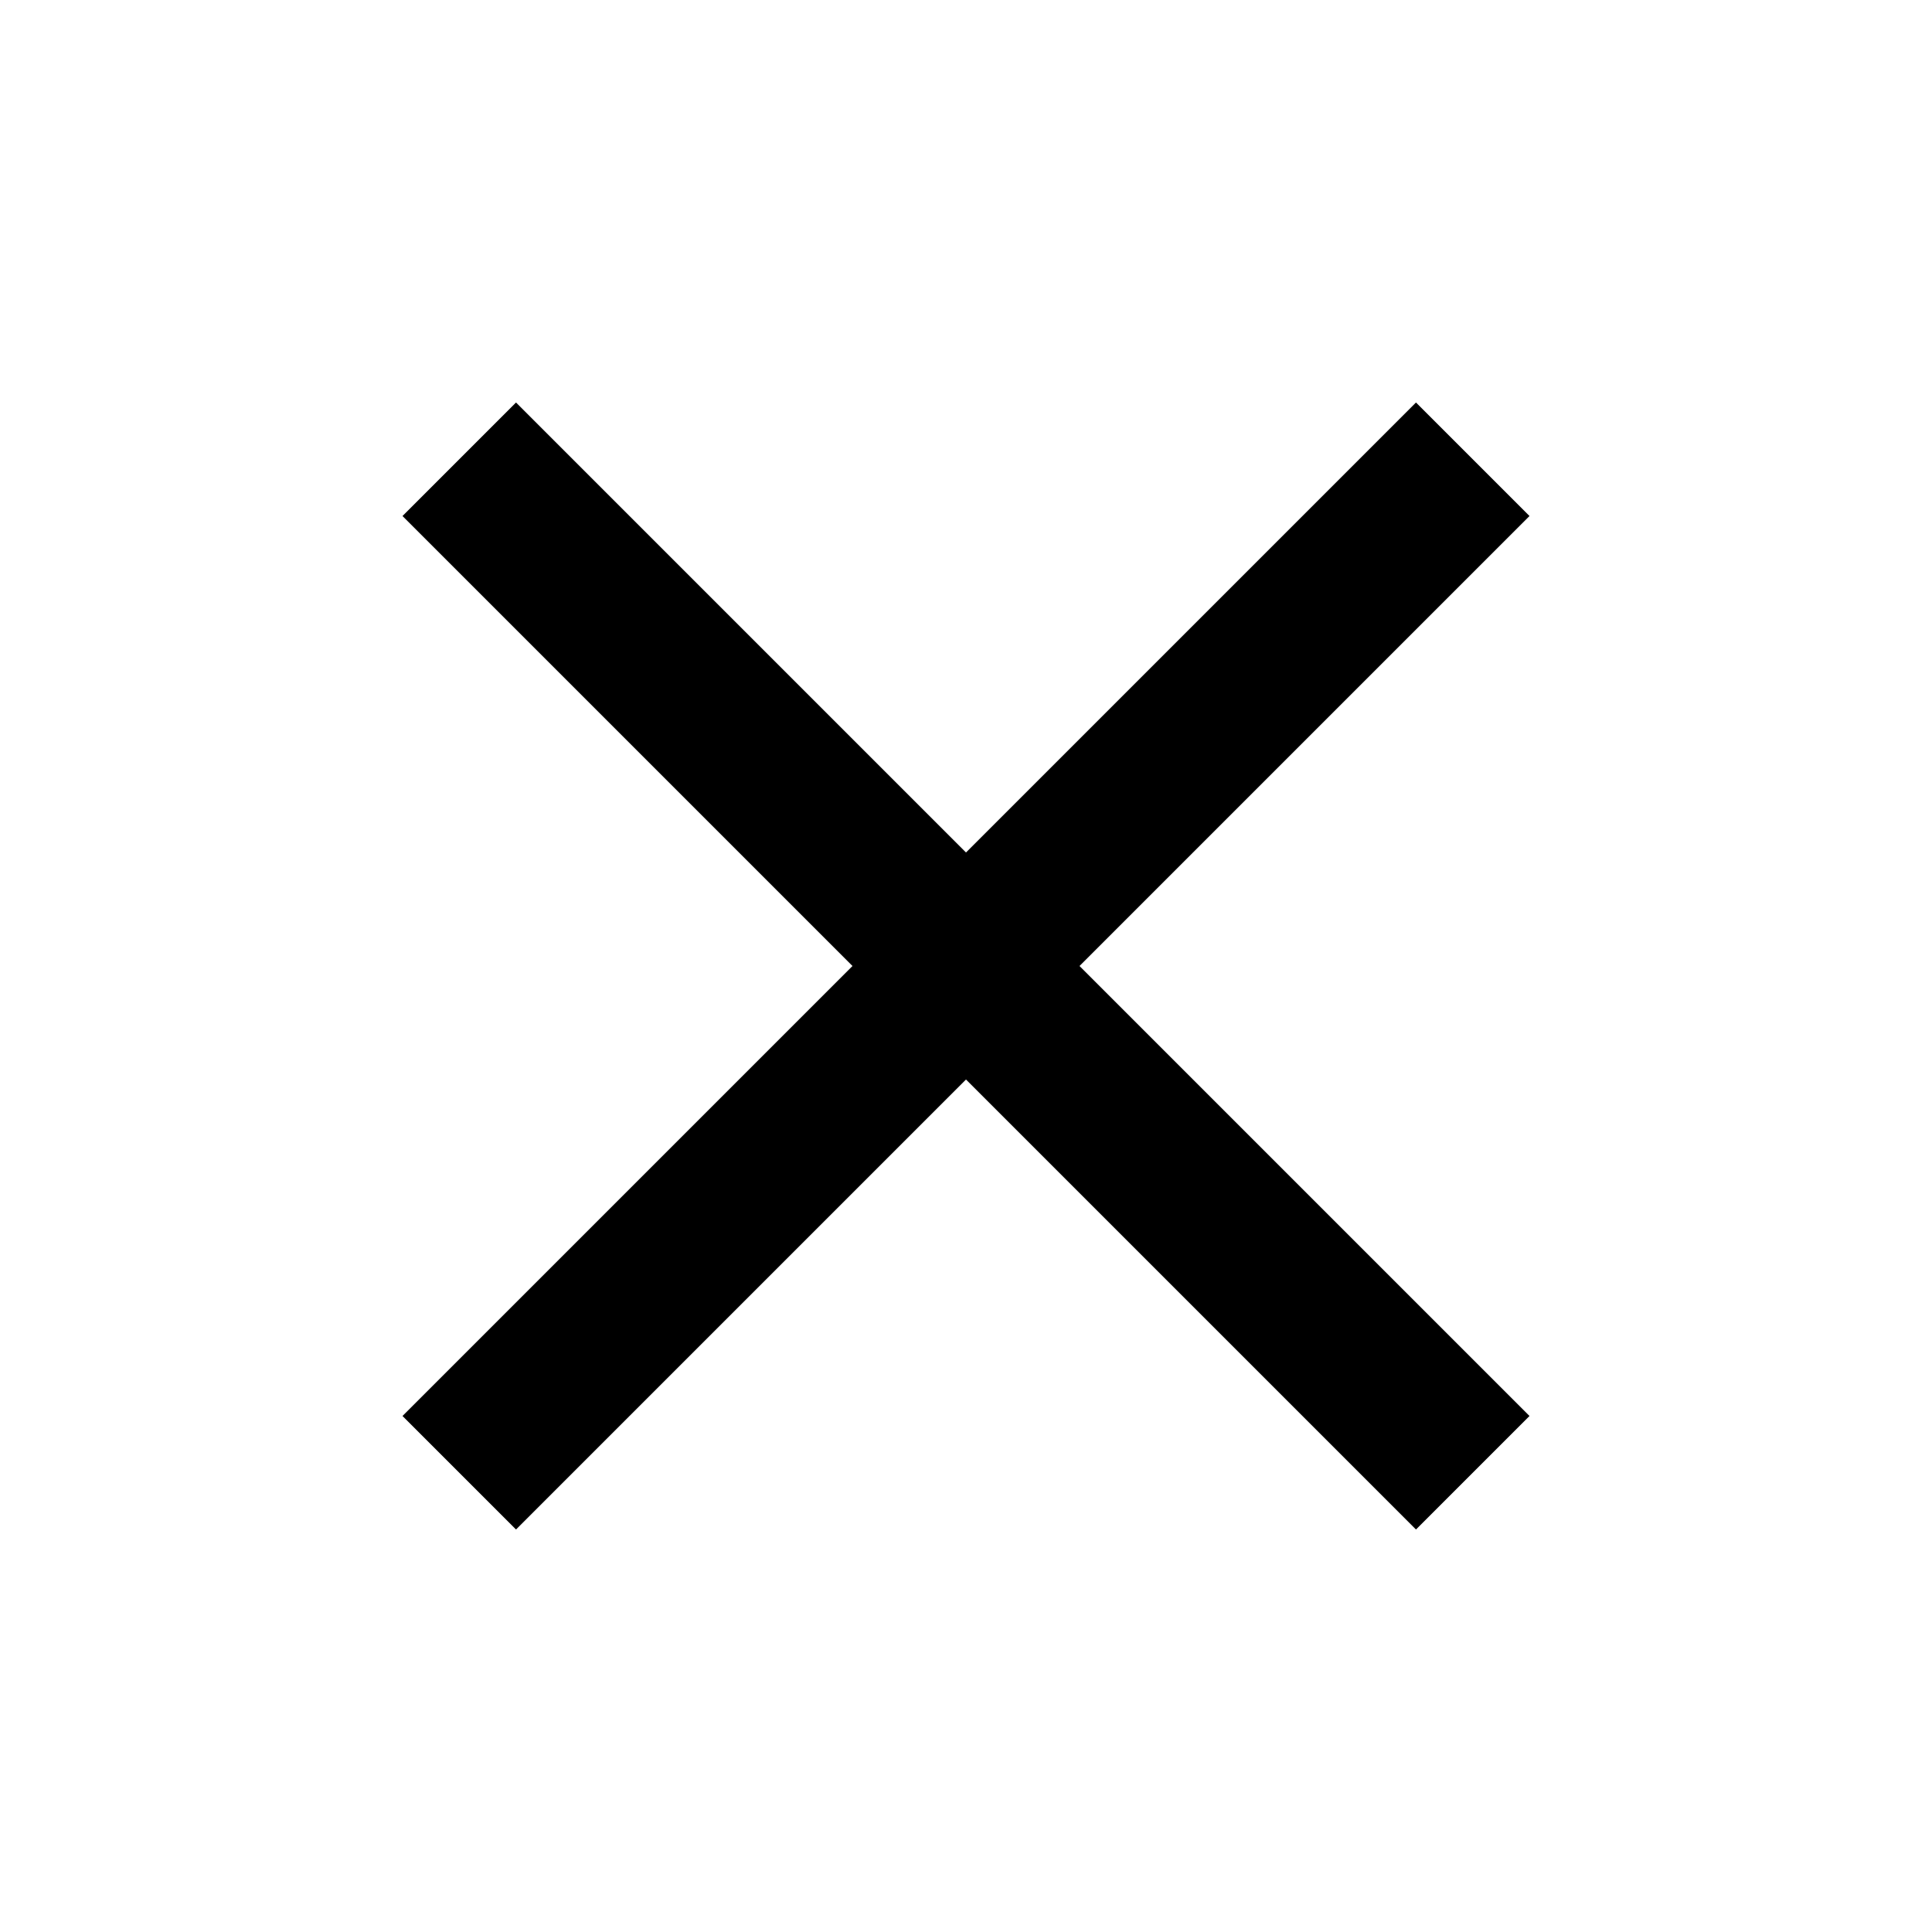
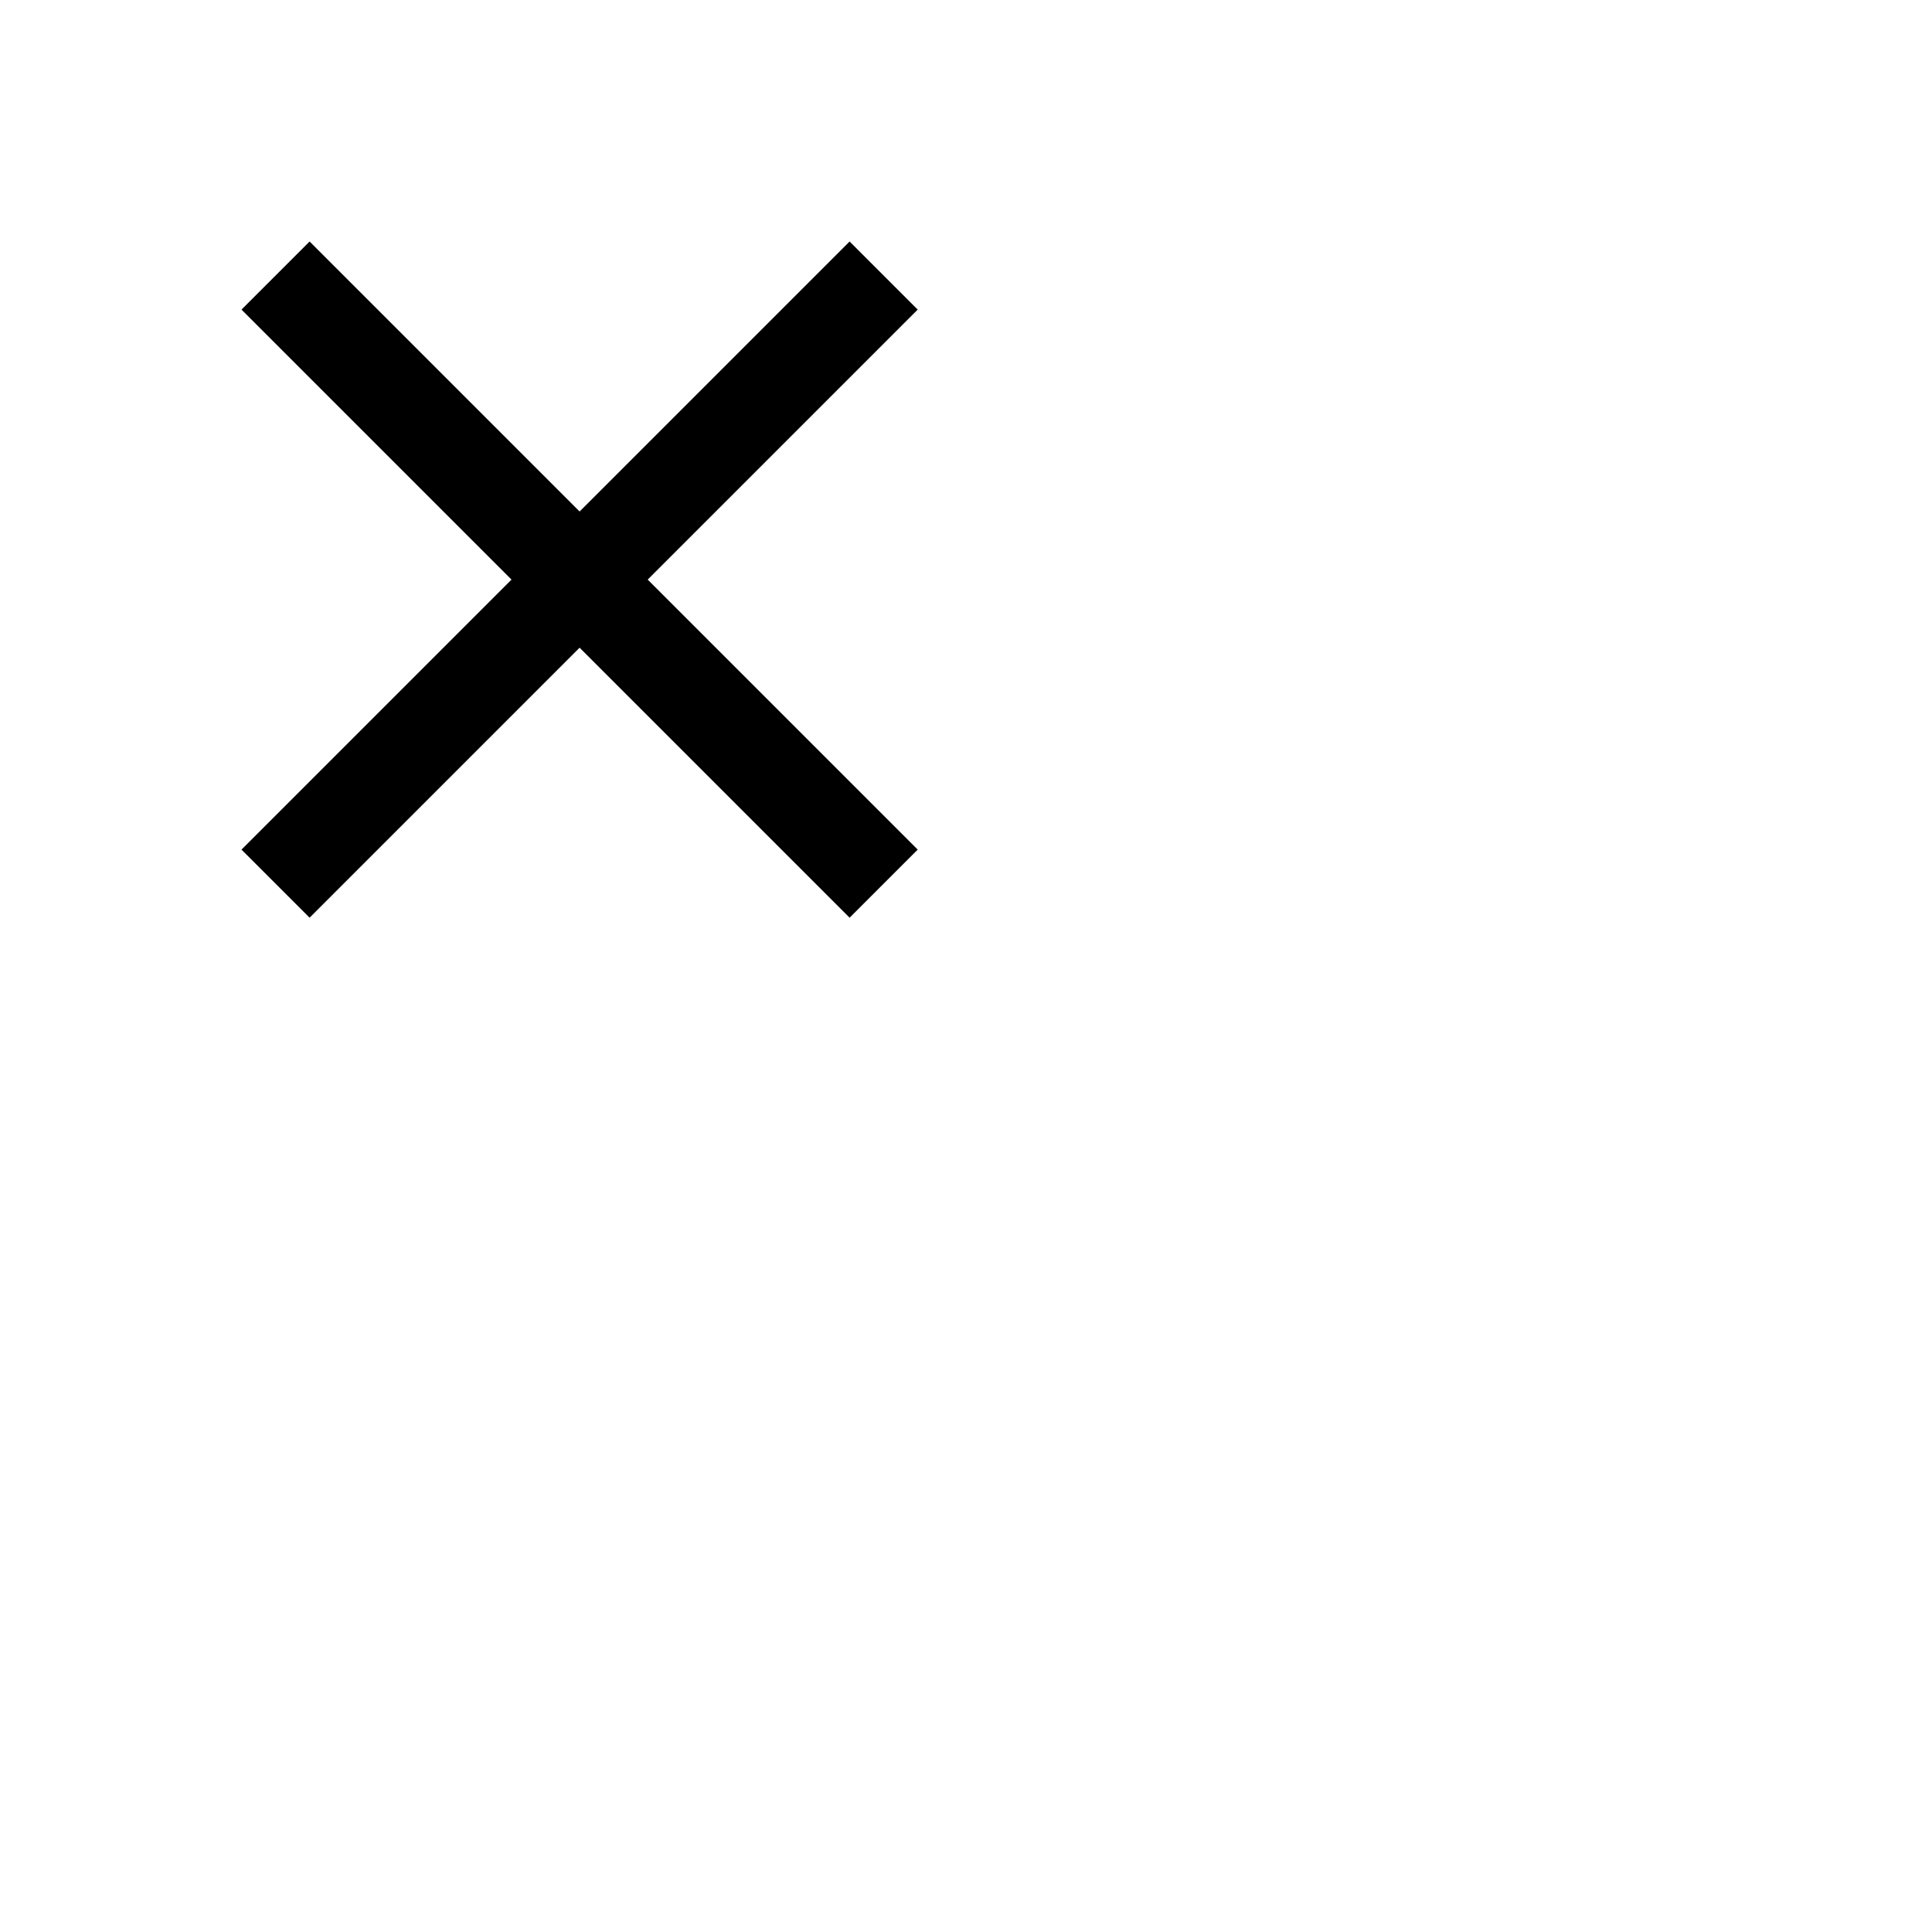
- <svg xmlns="http://www.w3.org/2000/svg" height="24px" viewBox="0 0 24 24" width="24px" fill="#000000">
+ <svg xmlns="http://www.w3.org/2000/svg" height="40px" viewBox="0 0 40 40" width="40px" fill="#000000">
  <path d="M0 0h24v24H0V0z" fill="none" />
  <path d="M19 6.41L17.59 5 12 10.59 6.41 5 5 6.41 10.59 12 5 17.59 6.41 19 12 13.41 17.59 19 19 17.59 13.41 12 19 6.41z" />
</svg>
